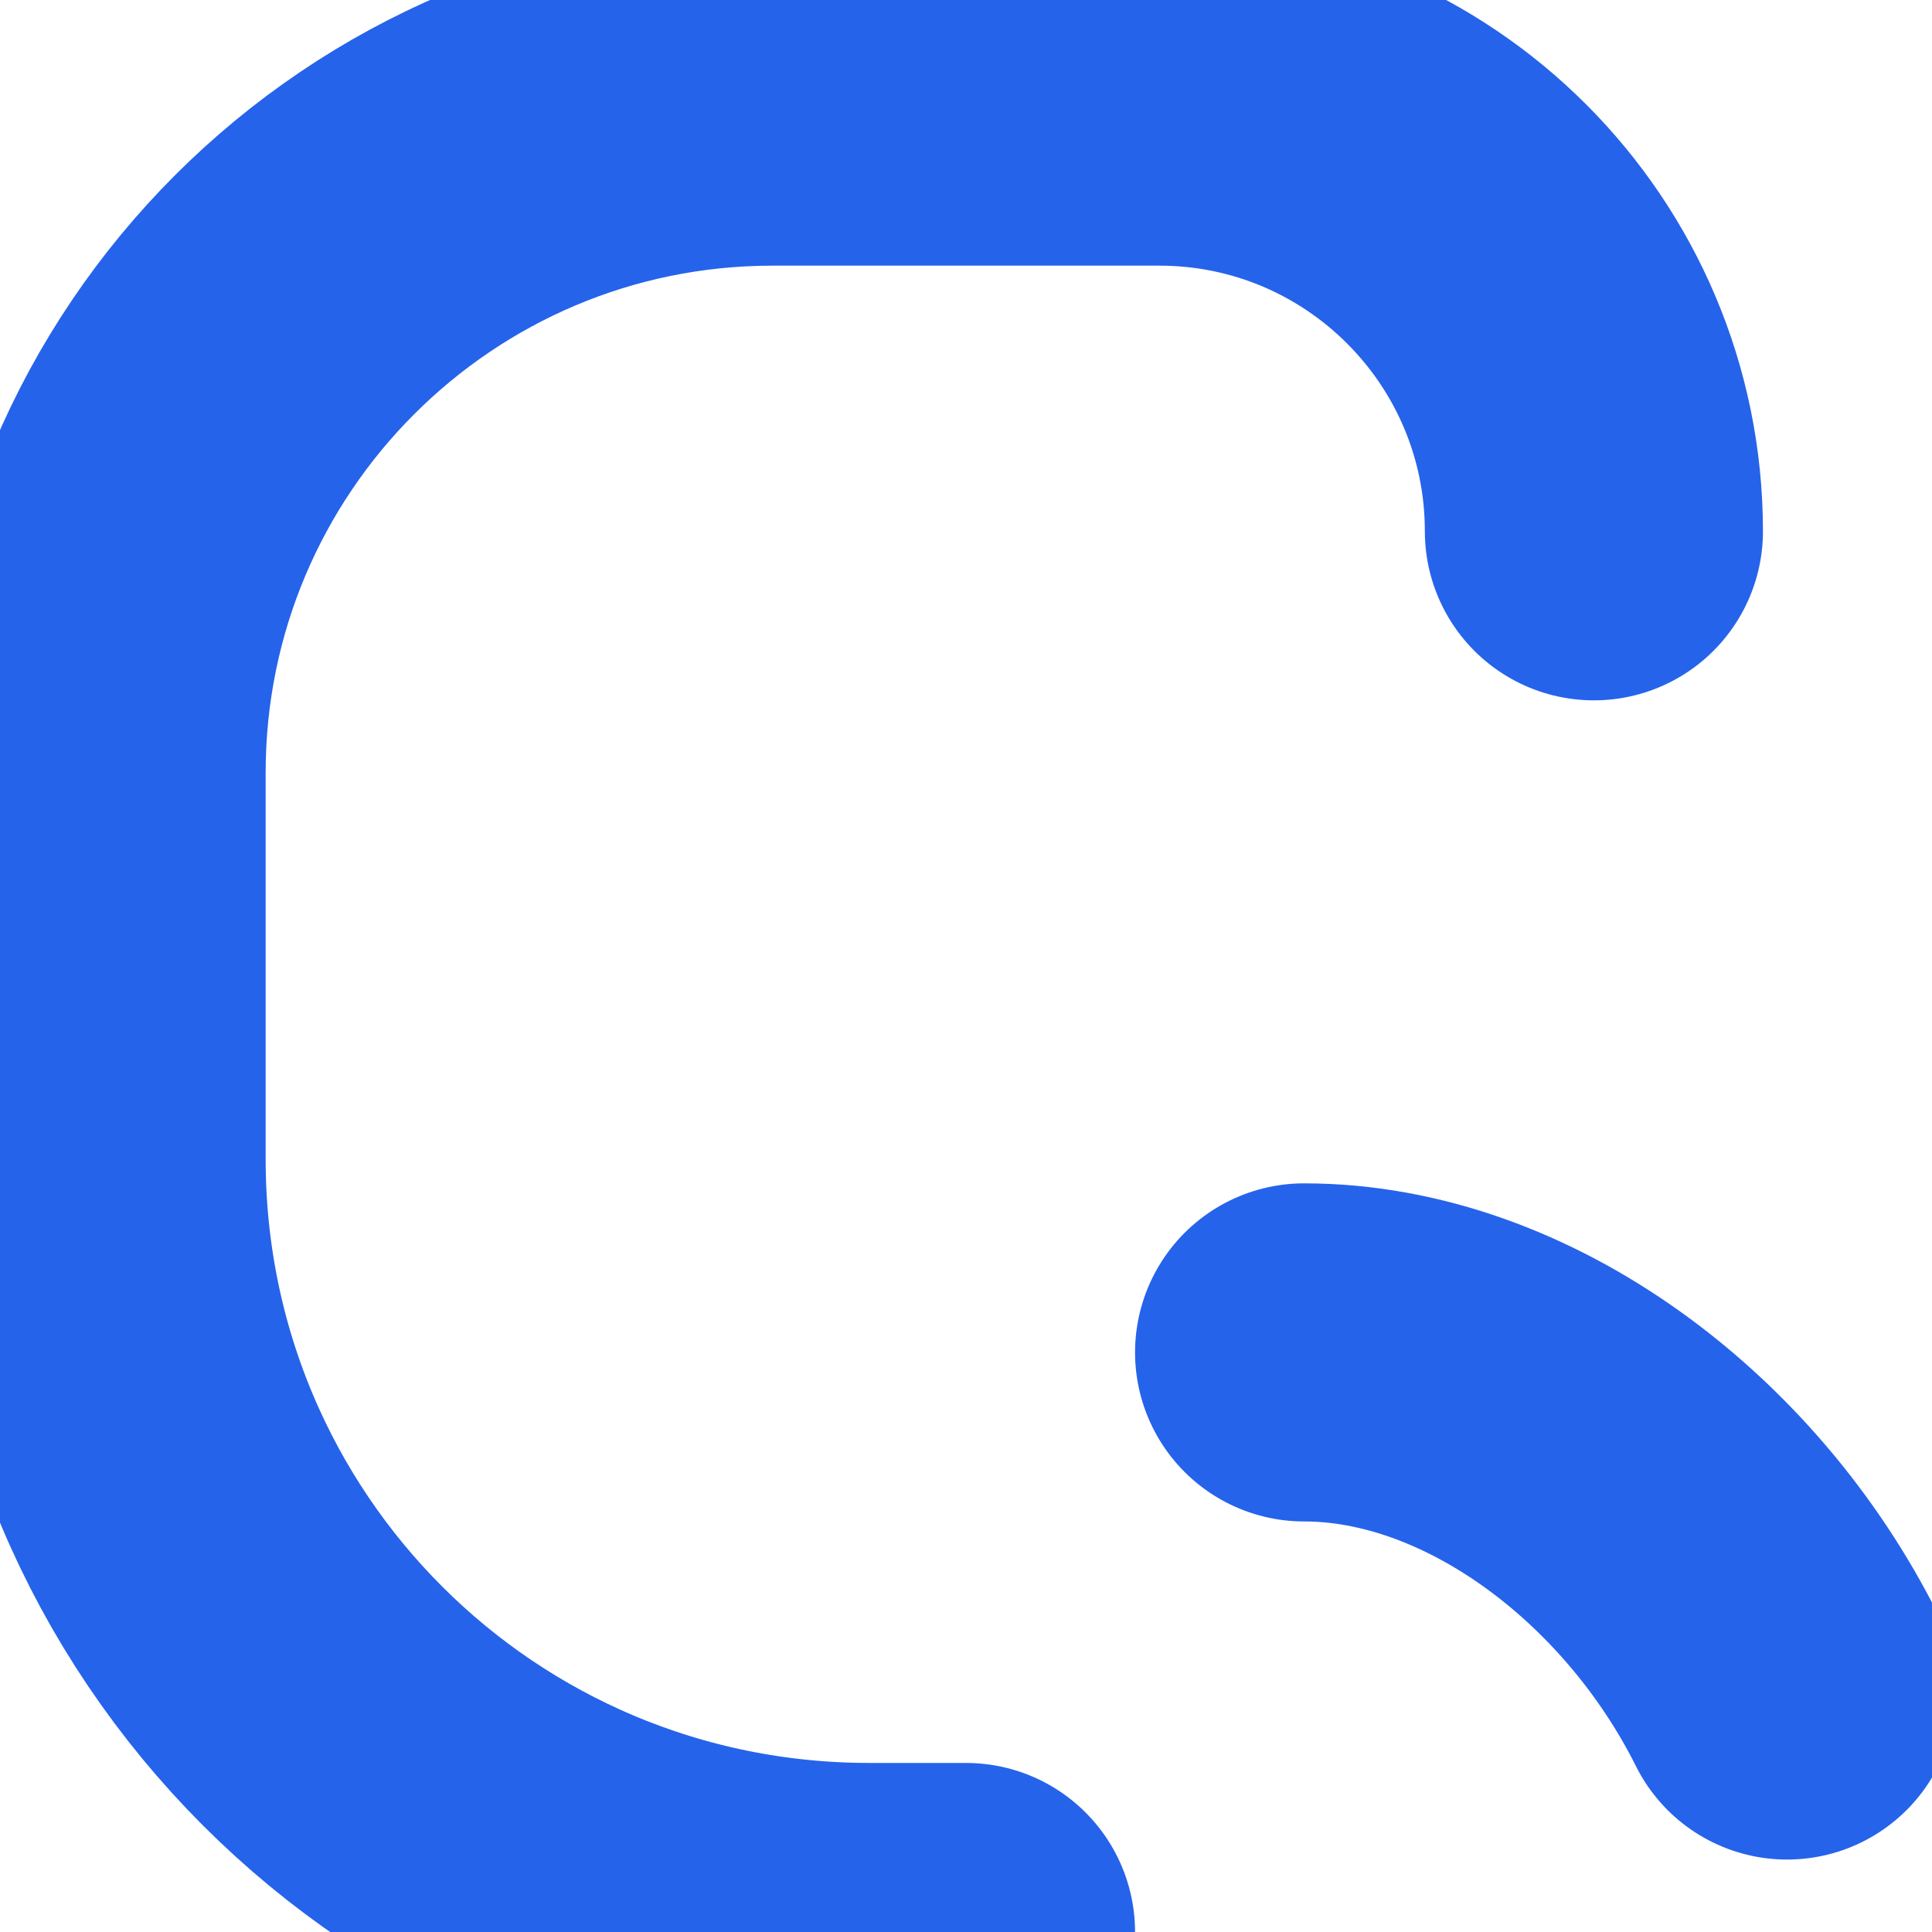
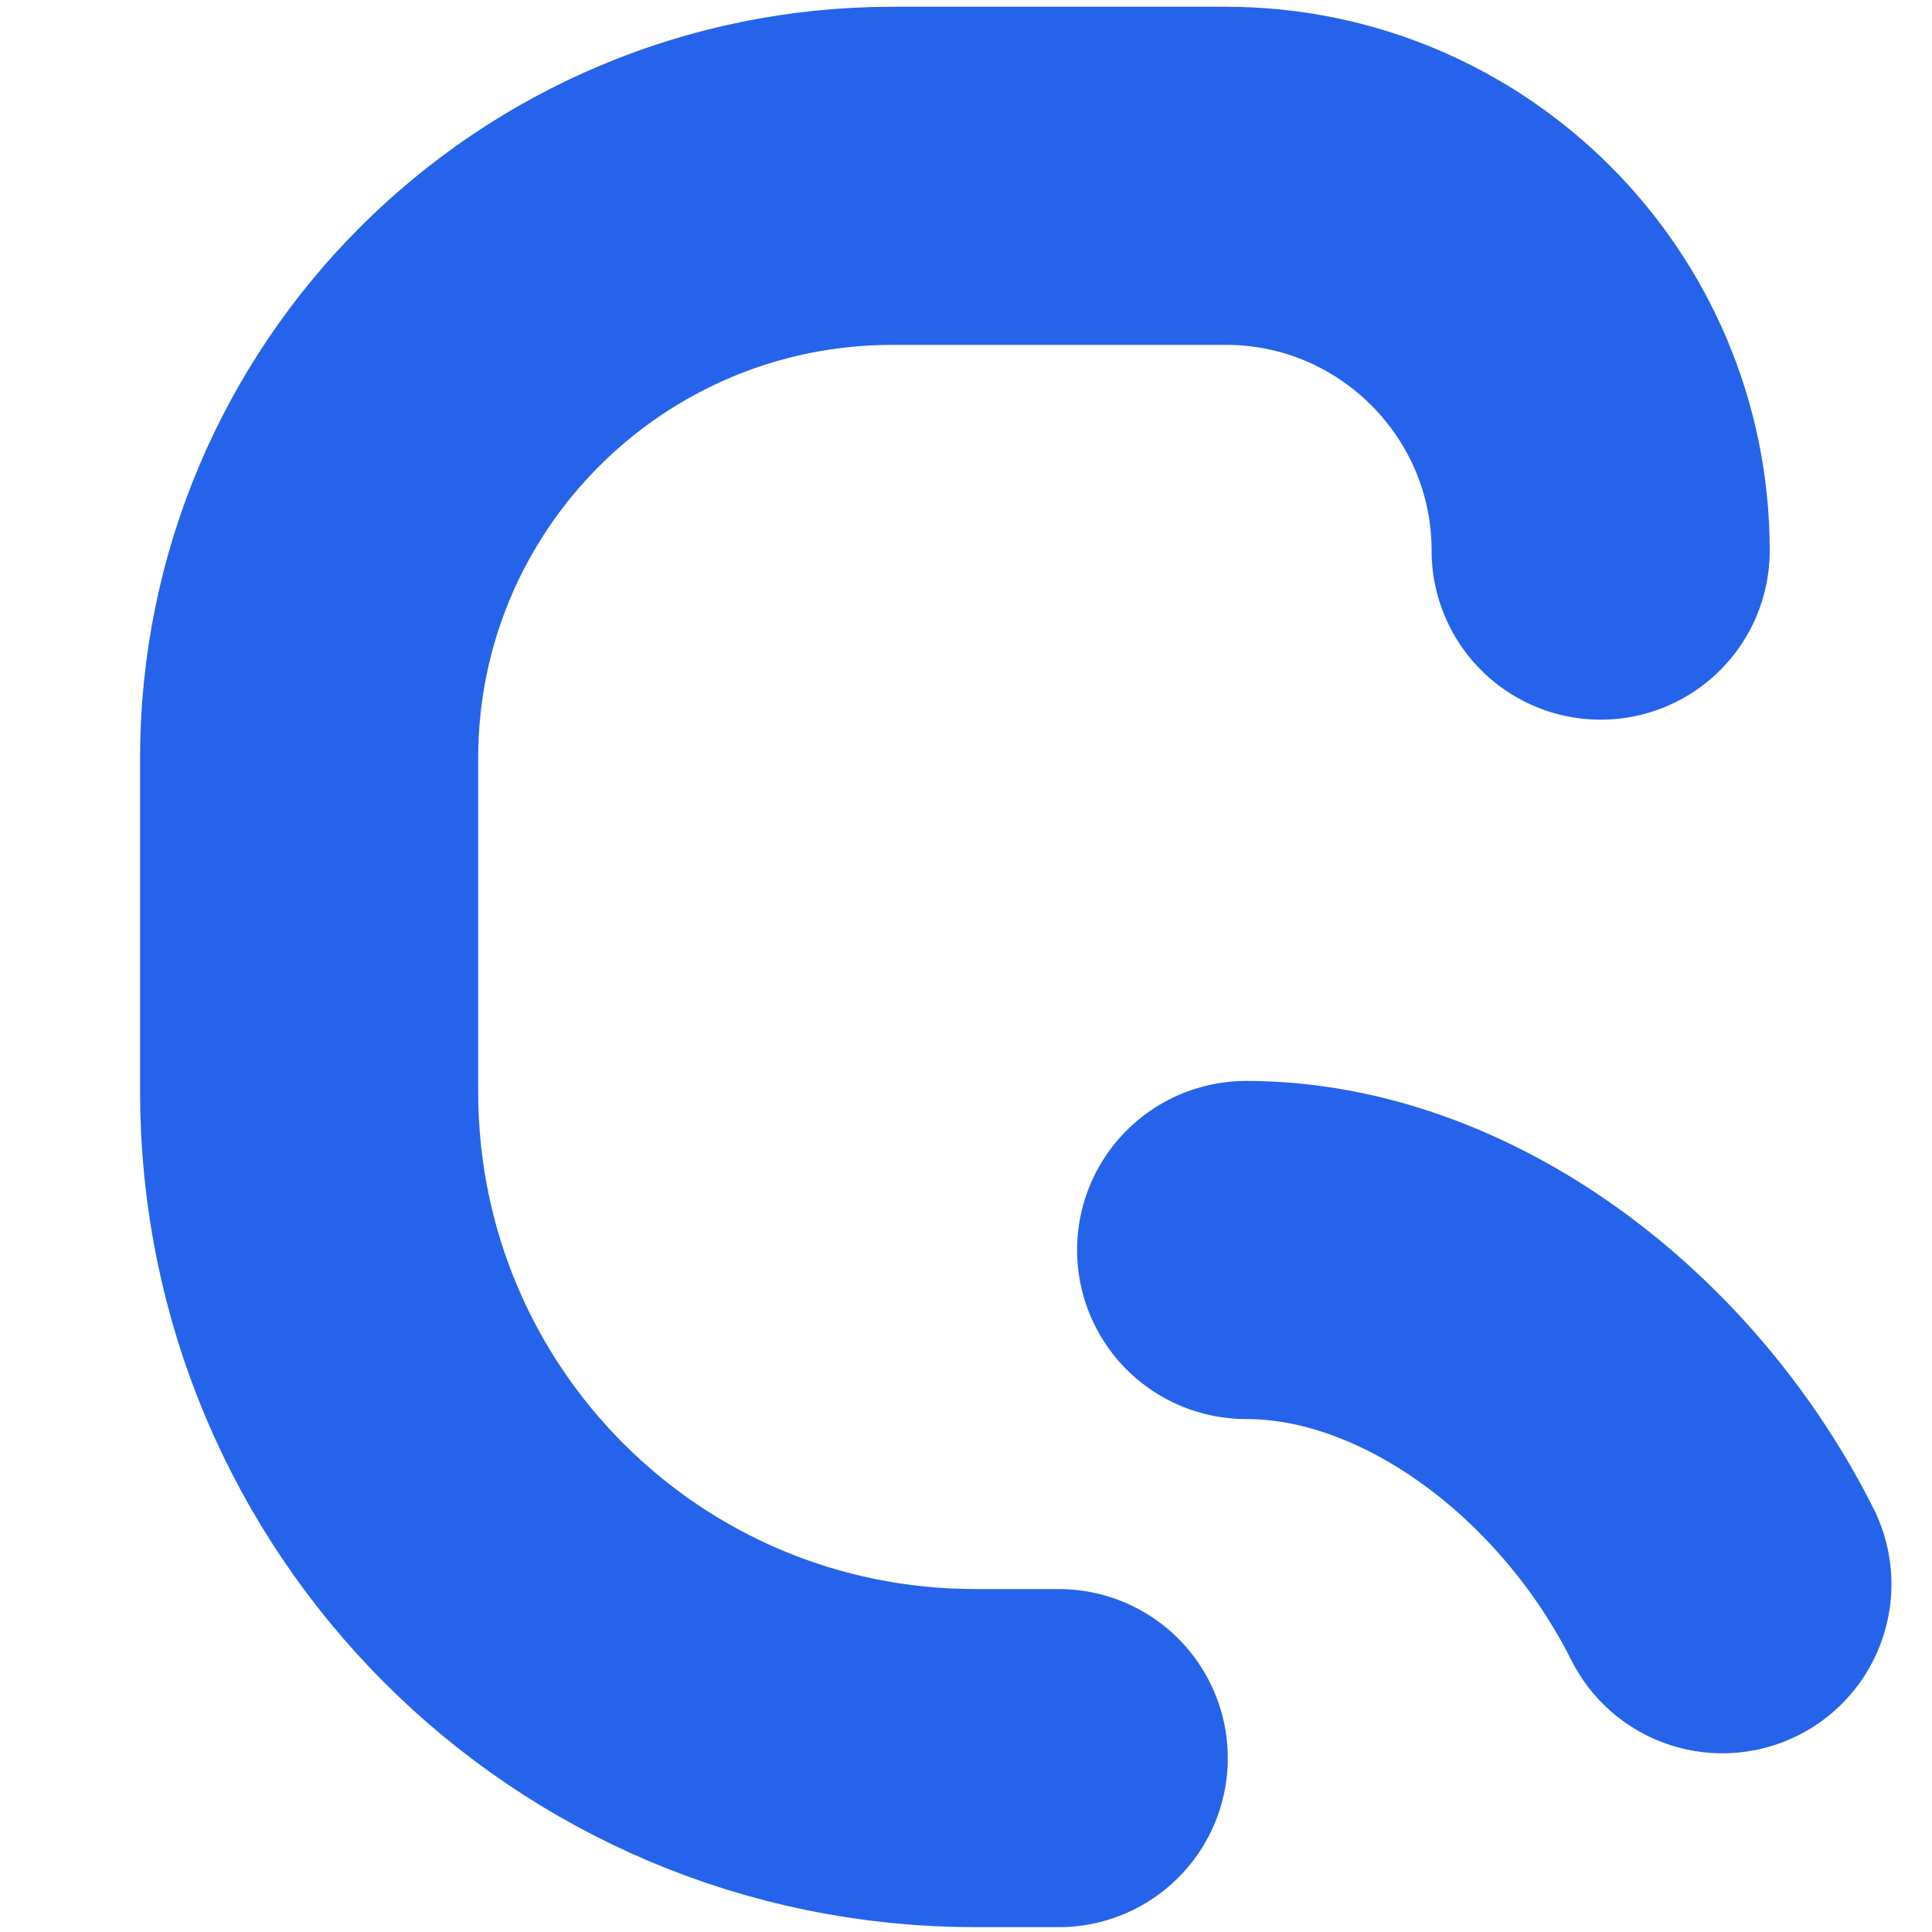
- <svg xmlns="http://www.w3.org/2000/svg" width="200" height="200" viewBox="0 0 200 200" fill="none">
-   <path d="M165 55C165 30.147 144.853 10 120 10H80C41.34 10 10 41.34 10 80V120C10 164.283 45.717 200 90 200H100" stroke="#2563EB" stroke-width="35" stroke-linecap="round" />
-   <path d="M135 140C155 140 175 155 185 175" stroke="#2563EB" stroke-width="35" stroke-linecap="round" />
+ <svg xmlns="http://www.w3.org/2000/svg" version="1.1" id="Слой_1" x="0px" y="0px" viewBox="0 0 200 200" style="enable-background:new 0 0 200 200;" xml:space="preserve">
+   <style type="text/css">
+ 	.st0{fill:none;stroke:#2563EB;stroke-width:35;stroke-linecap:round;}
+ </style>
+   <path class="st0" d="M165.7,57c0-21.4-17.4-38.8-38.8-38.8H92.4C59,18.2,32,45.2,32,78.5V113c0,38.2,30.8,69,69,69h8.6" />
+   <path class="st0" d="M129,129.4c19.7,0,39.4,14.9,49.3,34.6" />
</svg>
